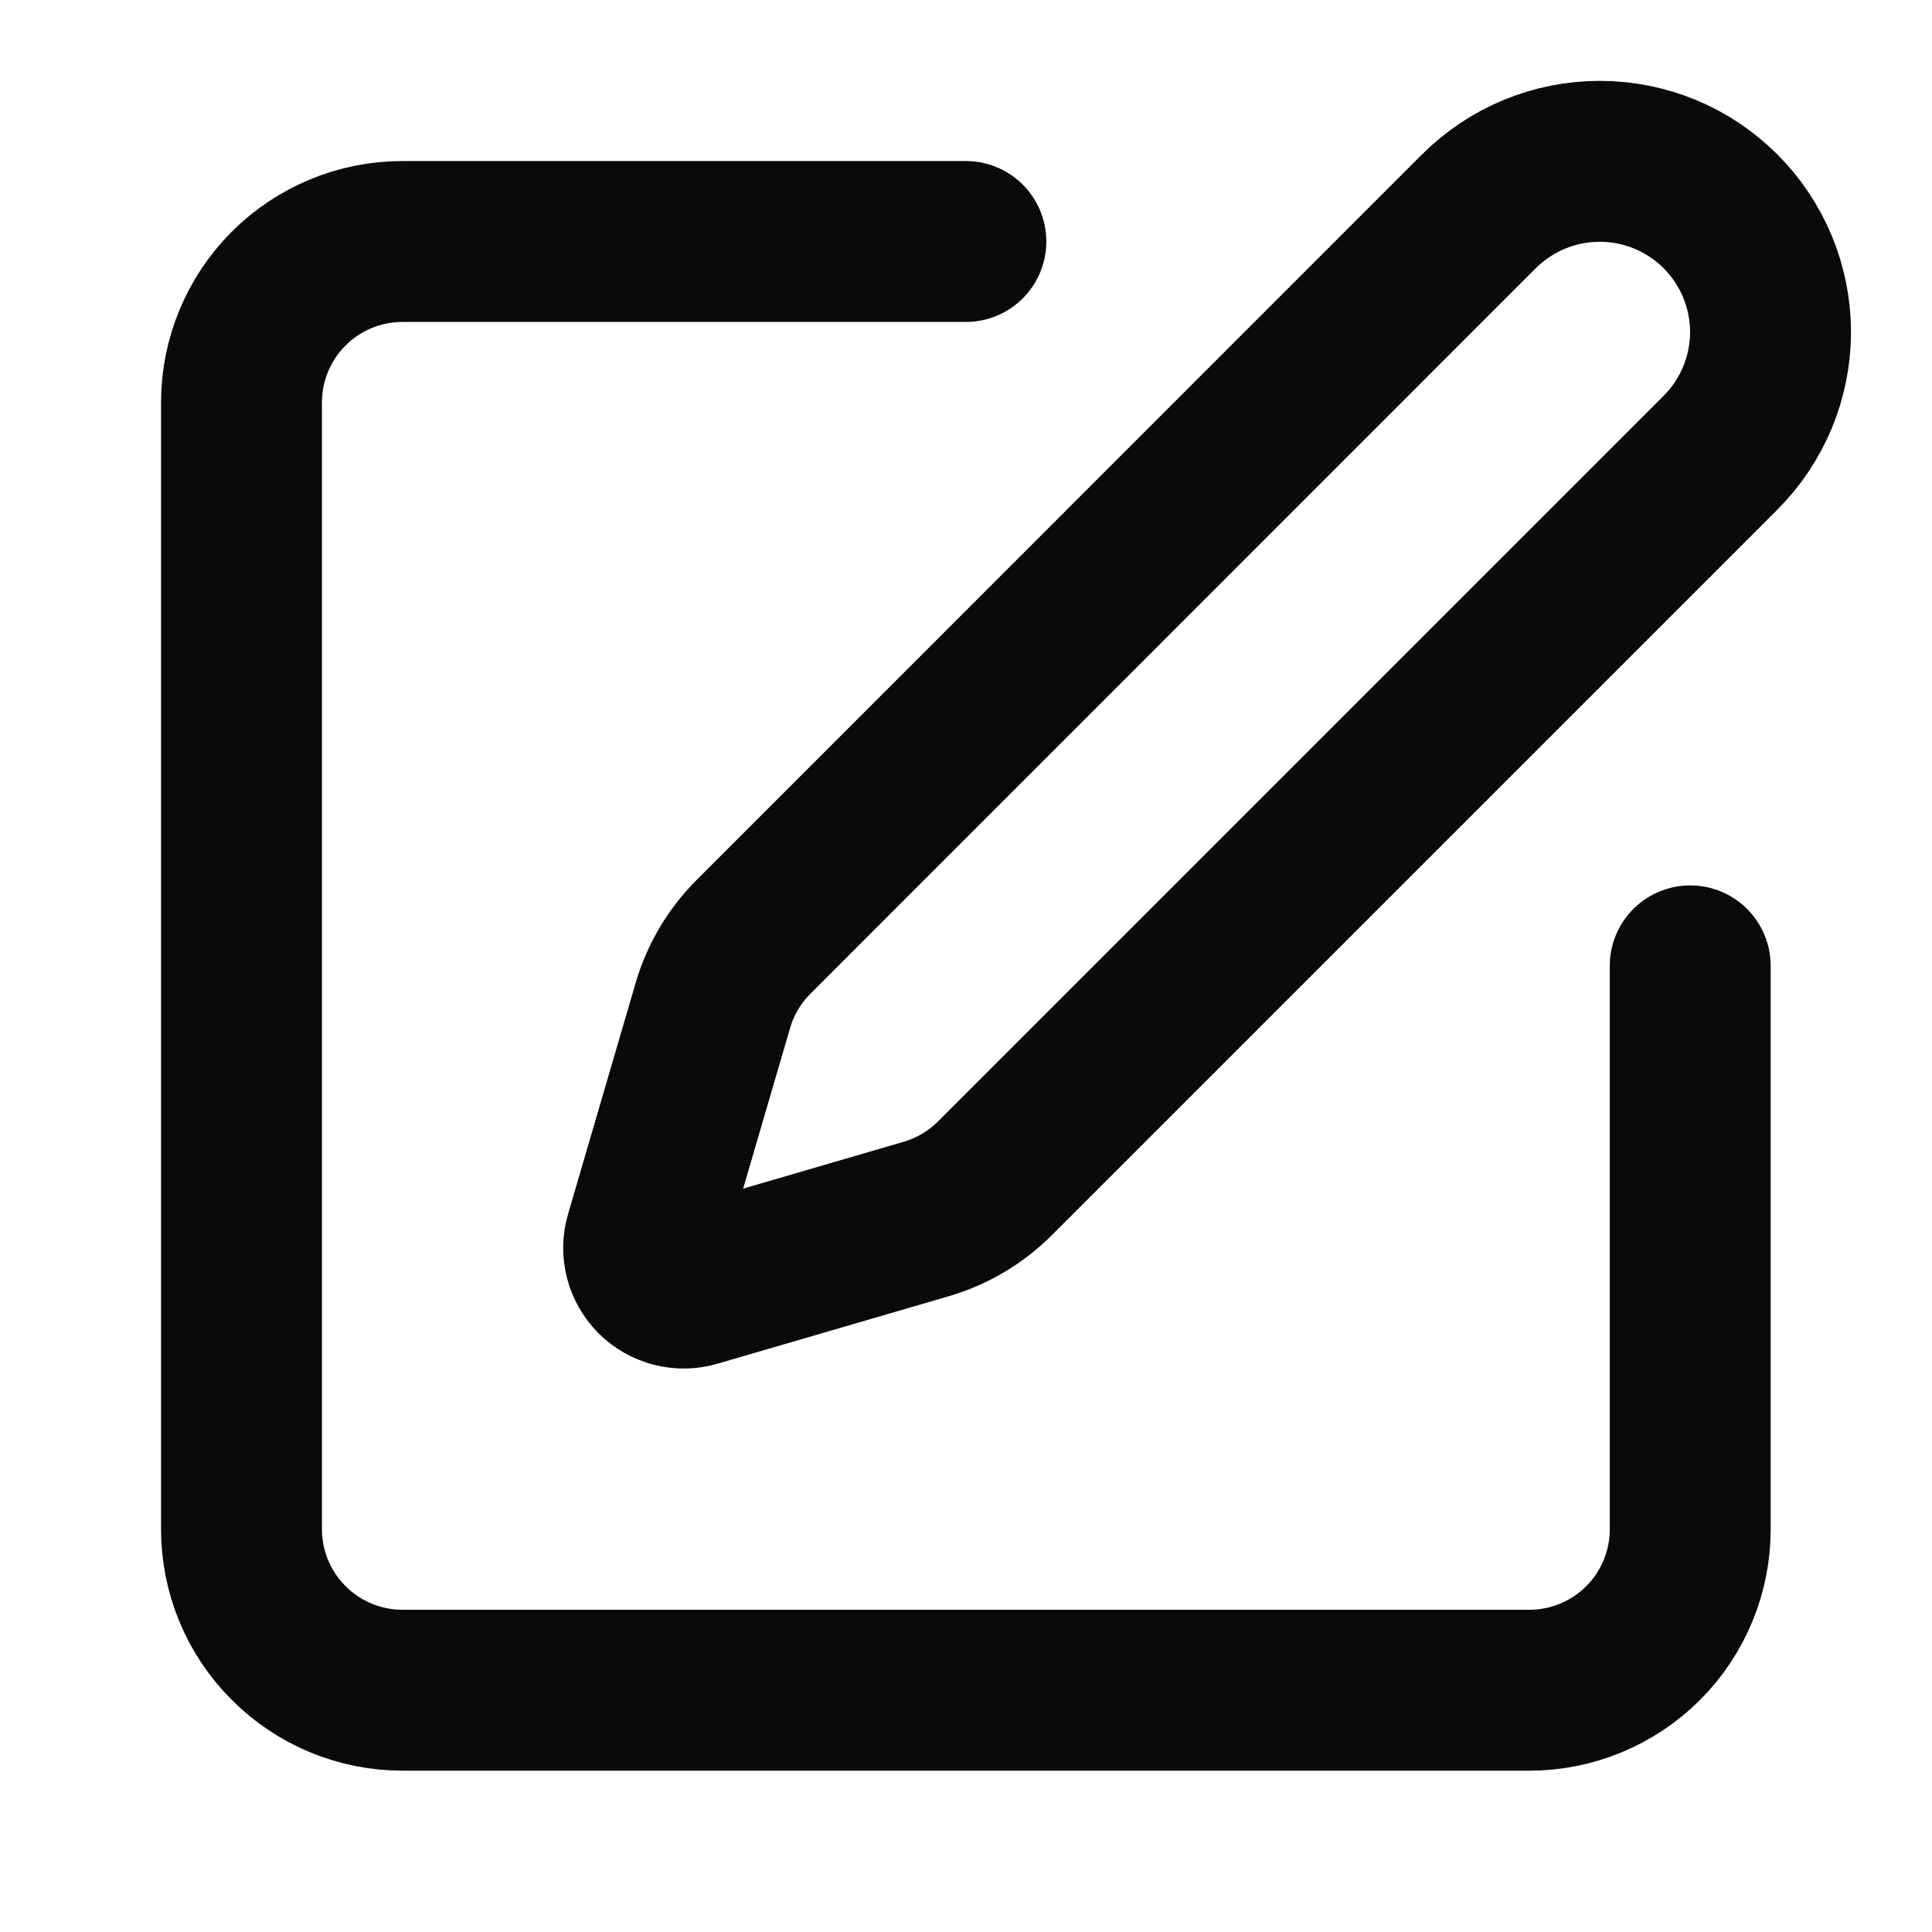
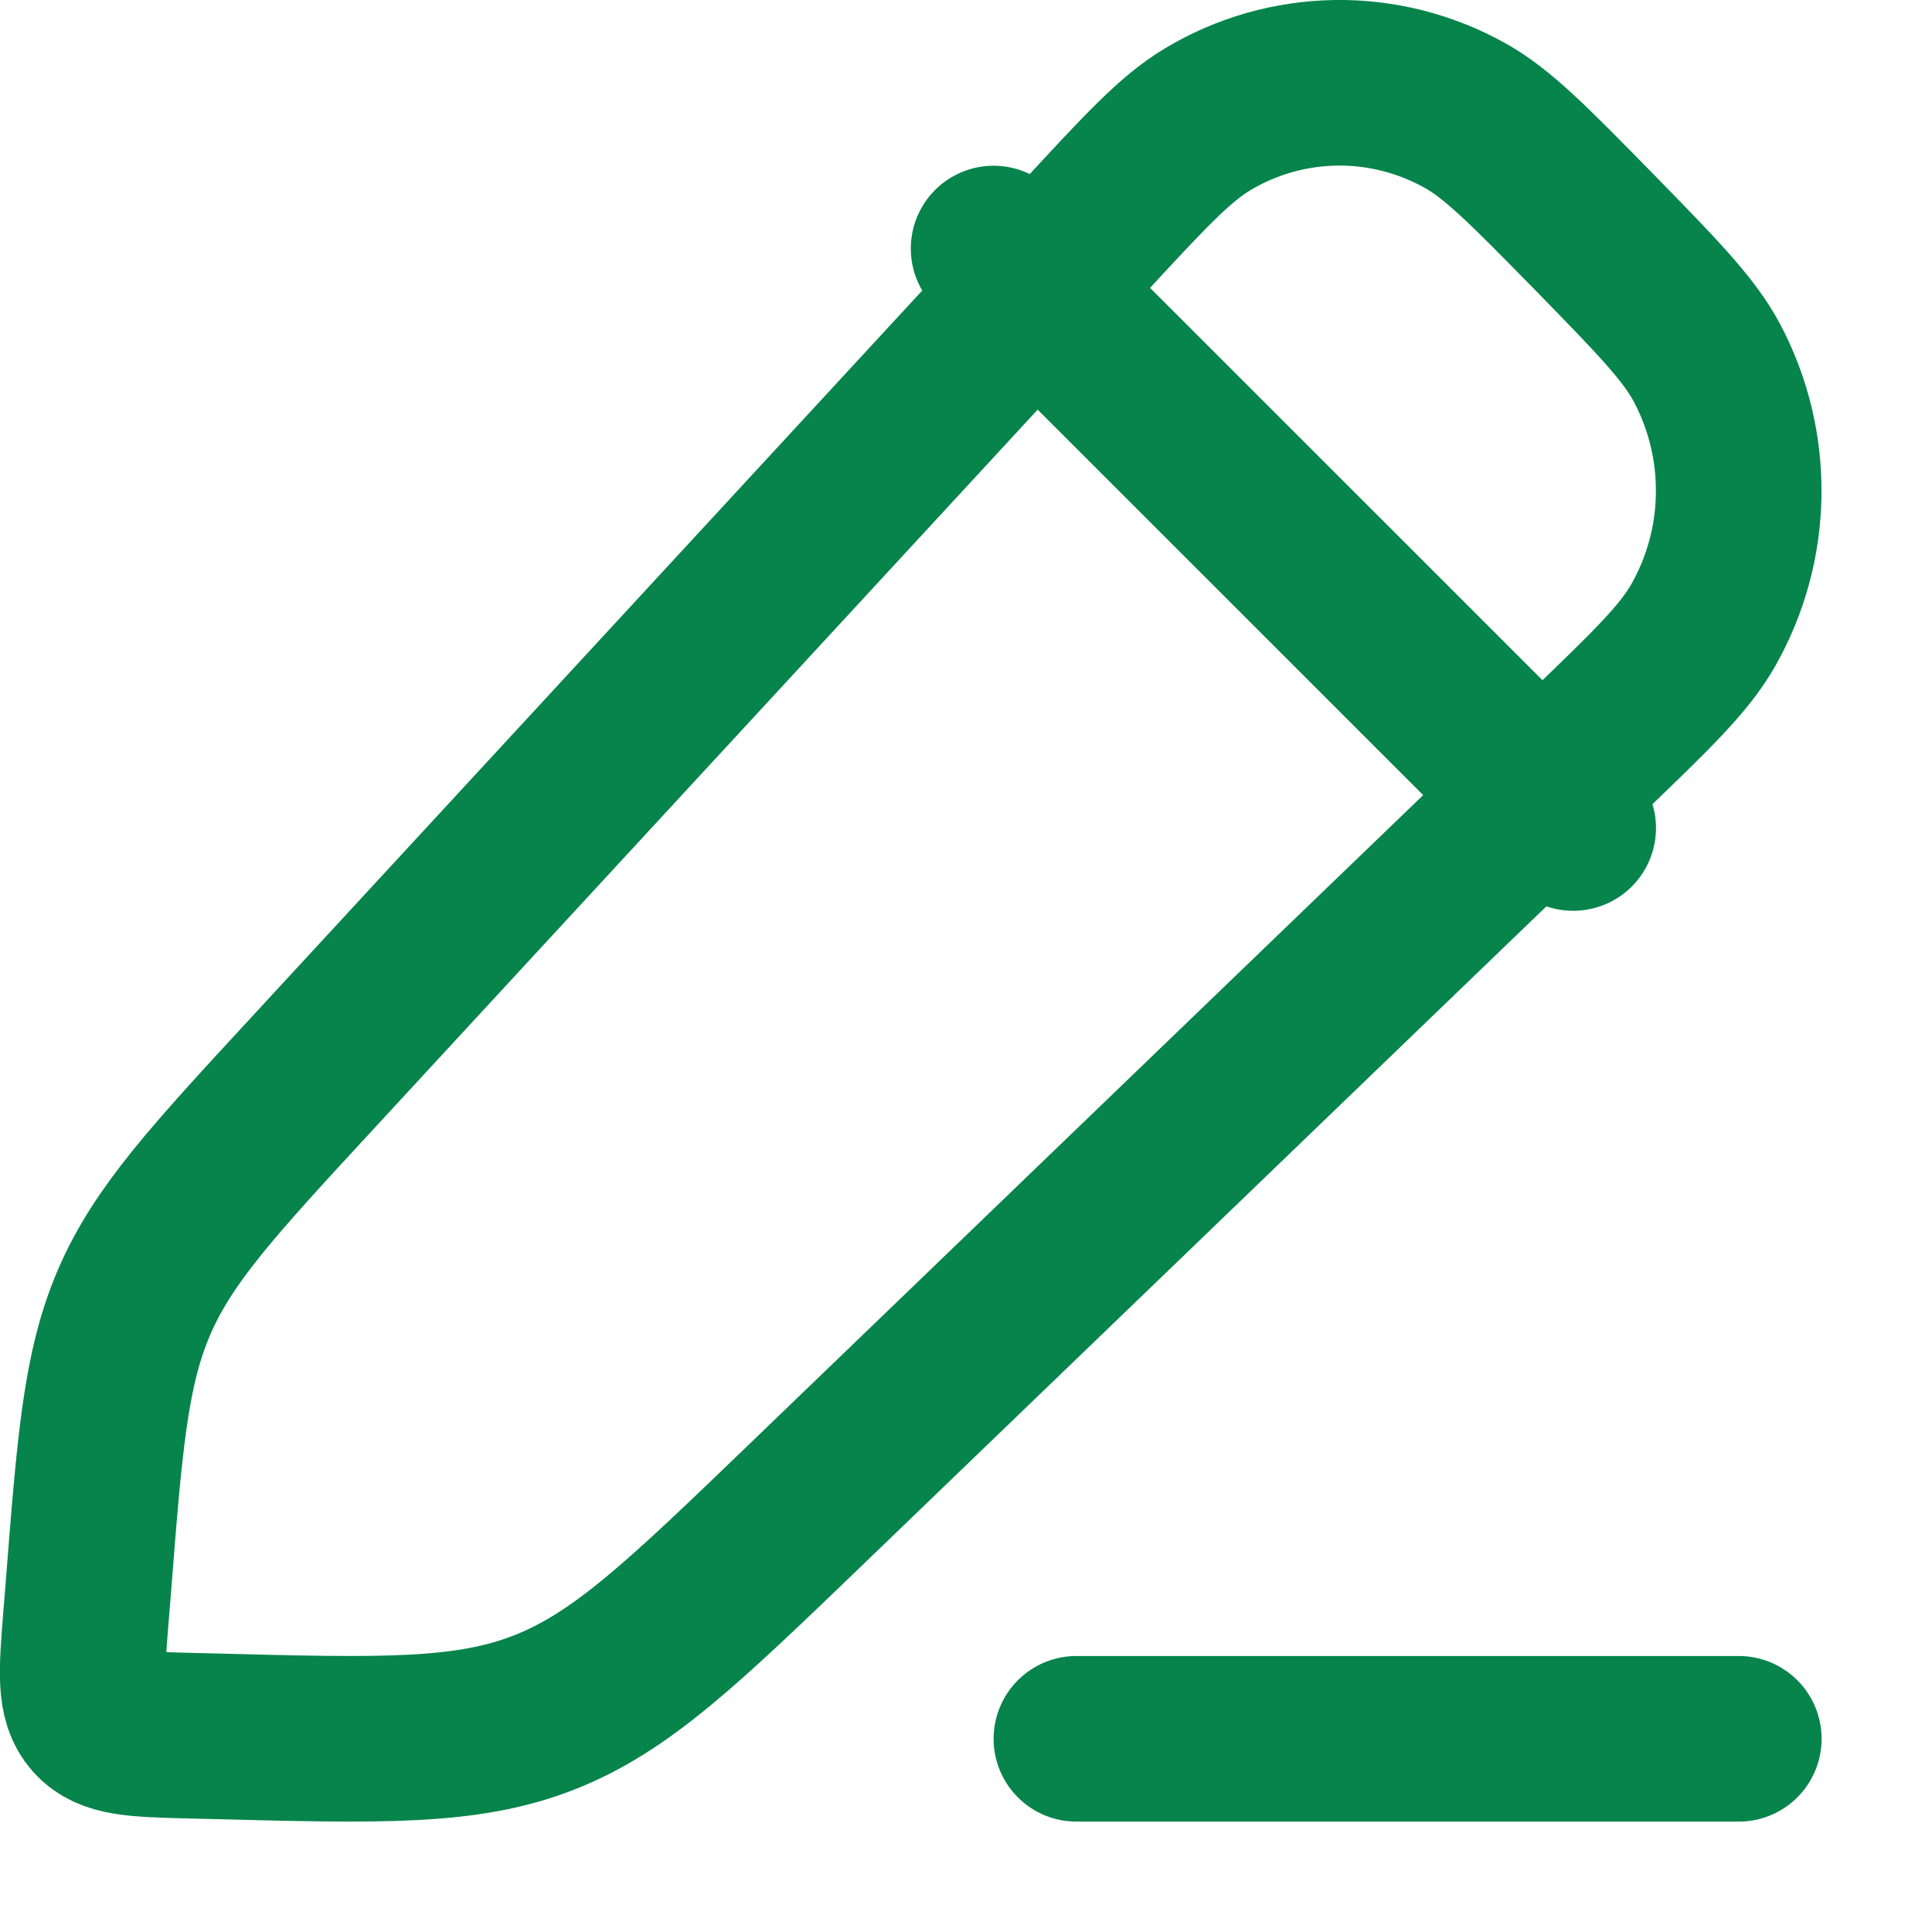
<svg xmlns="http://www.w3.org/2000/svg" width="14" height="14" viewBox="0 0 14 14" fill="none">
-   <path d="M6.999 1.75H2.916C2.607 1.75 2.31 1.873 2.092 2.091C1.873 2.31 1.75 2.607 1.75 2.916V11.082C1.75 11.391 1.873 11.688 2.092 11.906C2.31 12.125 2.607 12.248 2.916 12.248H11.082C11.391 12.248 11.688 12.125 11.907 11.906C12.125 11.688 12.248 11.391 12.248 11.082V6.999" stroke="#0A0A0A" stroke-width="1.166" stroke-linecap="round" stroke-linejoin="round" />
-   <path d="M10.717 1.531C10.95 1.299 11.264 1.169 11.592 1.169C11.921 1.169 12.235 1.299 12.467 1.531C12.699 1.763 12.83 2.078 12.83 2.406C12.83 2.734 12.699 3.049 12.467 3.281L7.21 8.538C7.072 8.676 6.901 8.778 6.713 8.833L5.037 9.322C4.987 9.337 4.934 9.338 4.883 9.325C4.833 9.312 4.786 9.286 4.749 9.249C4.713 9.212 4.686 9.165 4.673 9.115C4.66 9.064 4.661 9.011 4.676 8.961L5.166 7.285C5.221 7.097 5.322 6.927 5.461 6.788L10.717 1.531Z" stroke="#0A0A0A" stroke-width="1.166" stroke-linecap="round" stroke-linejoin="round" />
+   <path d="M7.2 1.801L11.4 6M7.8 12.6H12.6M7.844 1.732C8.291 1.248 8.514 1.006 8.752 0.864C9.032 0.696 9.352 0.605 9.679 0.6C10.006 0.595 10.328 0.677 10.614 0.836C10.855 0.97 11.086 1.206 11.547 1.676C12.007 2.147 12.238 2.383 12.369 2.629C12.525 2.923 12.604 3.251 12.599 3.584C12.595 3.916 12.506 4.242 12.342 4.531C12.204 4.774 11.967 5.002 11.492 5.459L5.85 10.893C4.952 11.758 4.502 12.191 3.941 12.41C3.379 12.63 2.762 12.613 1.527 12.581L1.359 12.577C0.983 12.567 0.795 12.562 0.686 12.438C0.576 12.314 0.591 12.123 0.621 11.74L0.638 11.532C0.722 10.455 0.764 9.916 0.974 9.431C1.184 8.946 1.547 8.553 2.273 7.767L7.844 1.732Z" stroke="#06844B" stroke-width="1.2" stroke-linecap="round" stroke-linejoin="round" />
</svg>
